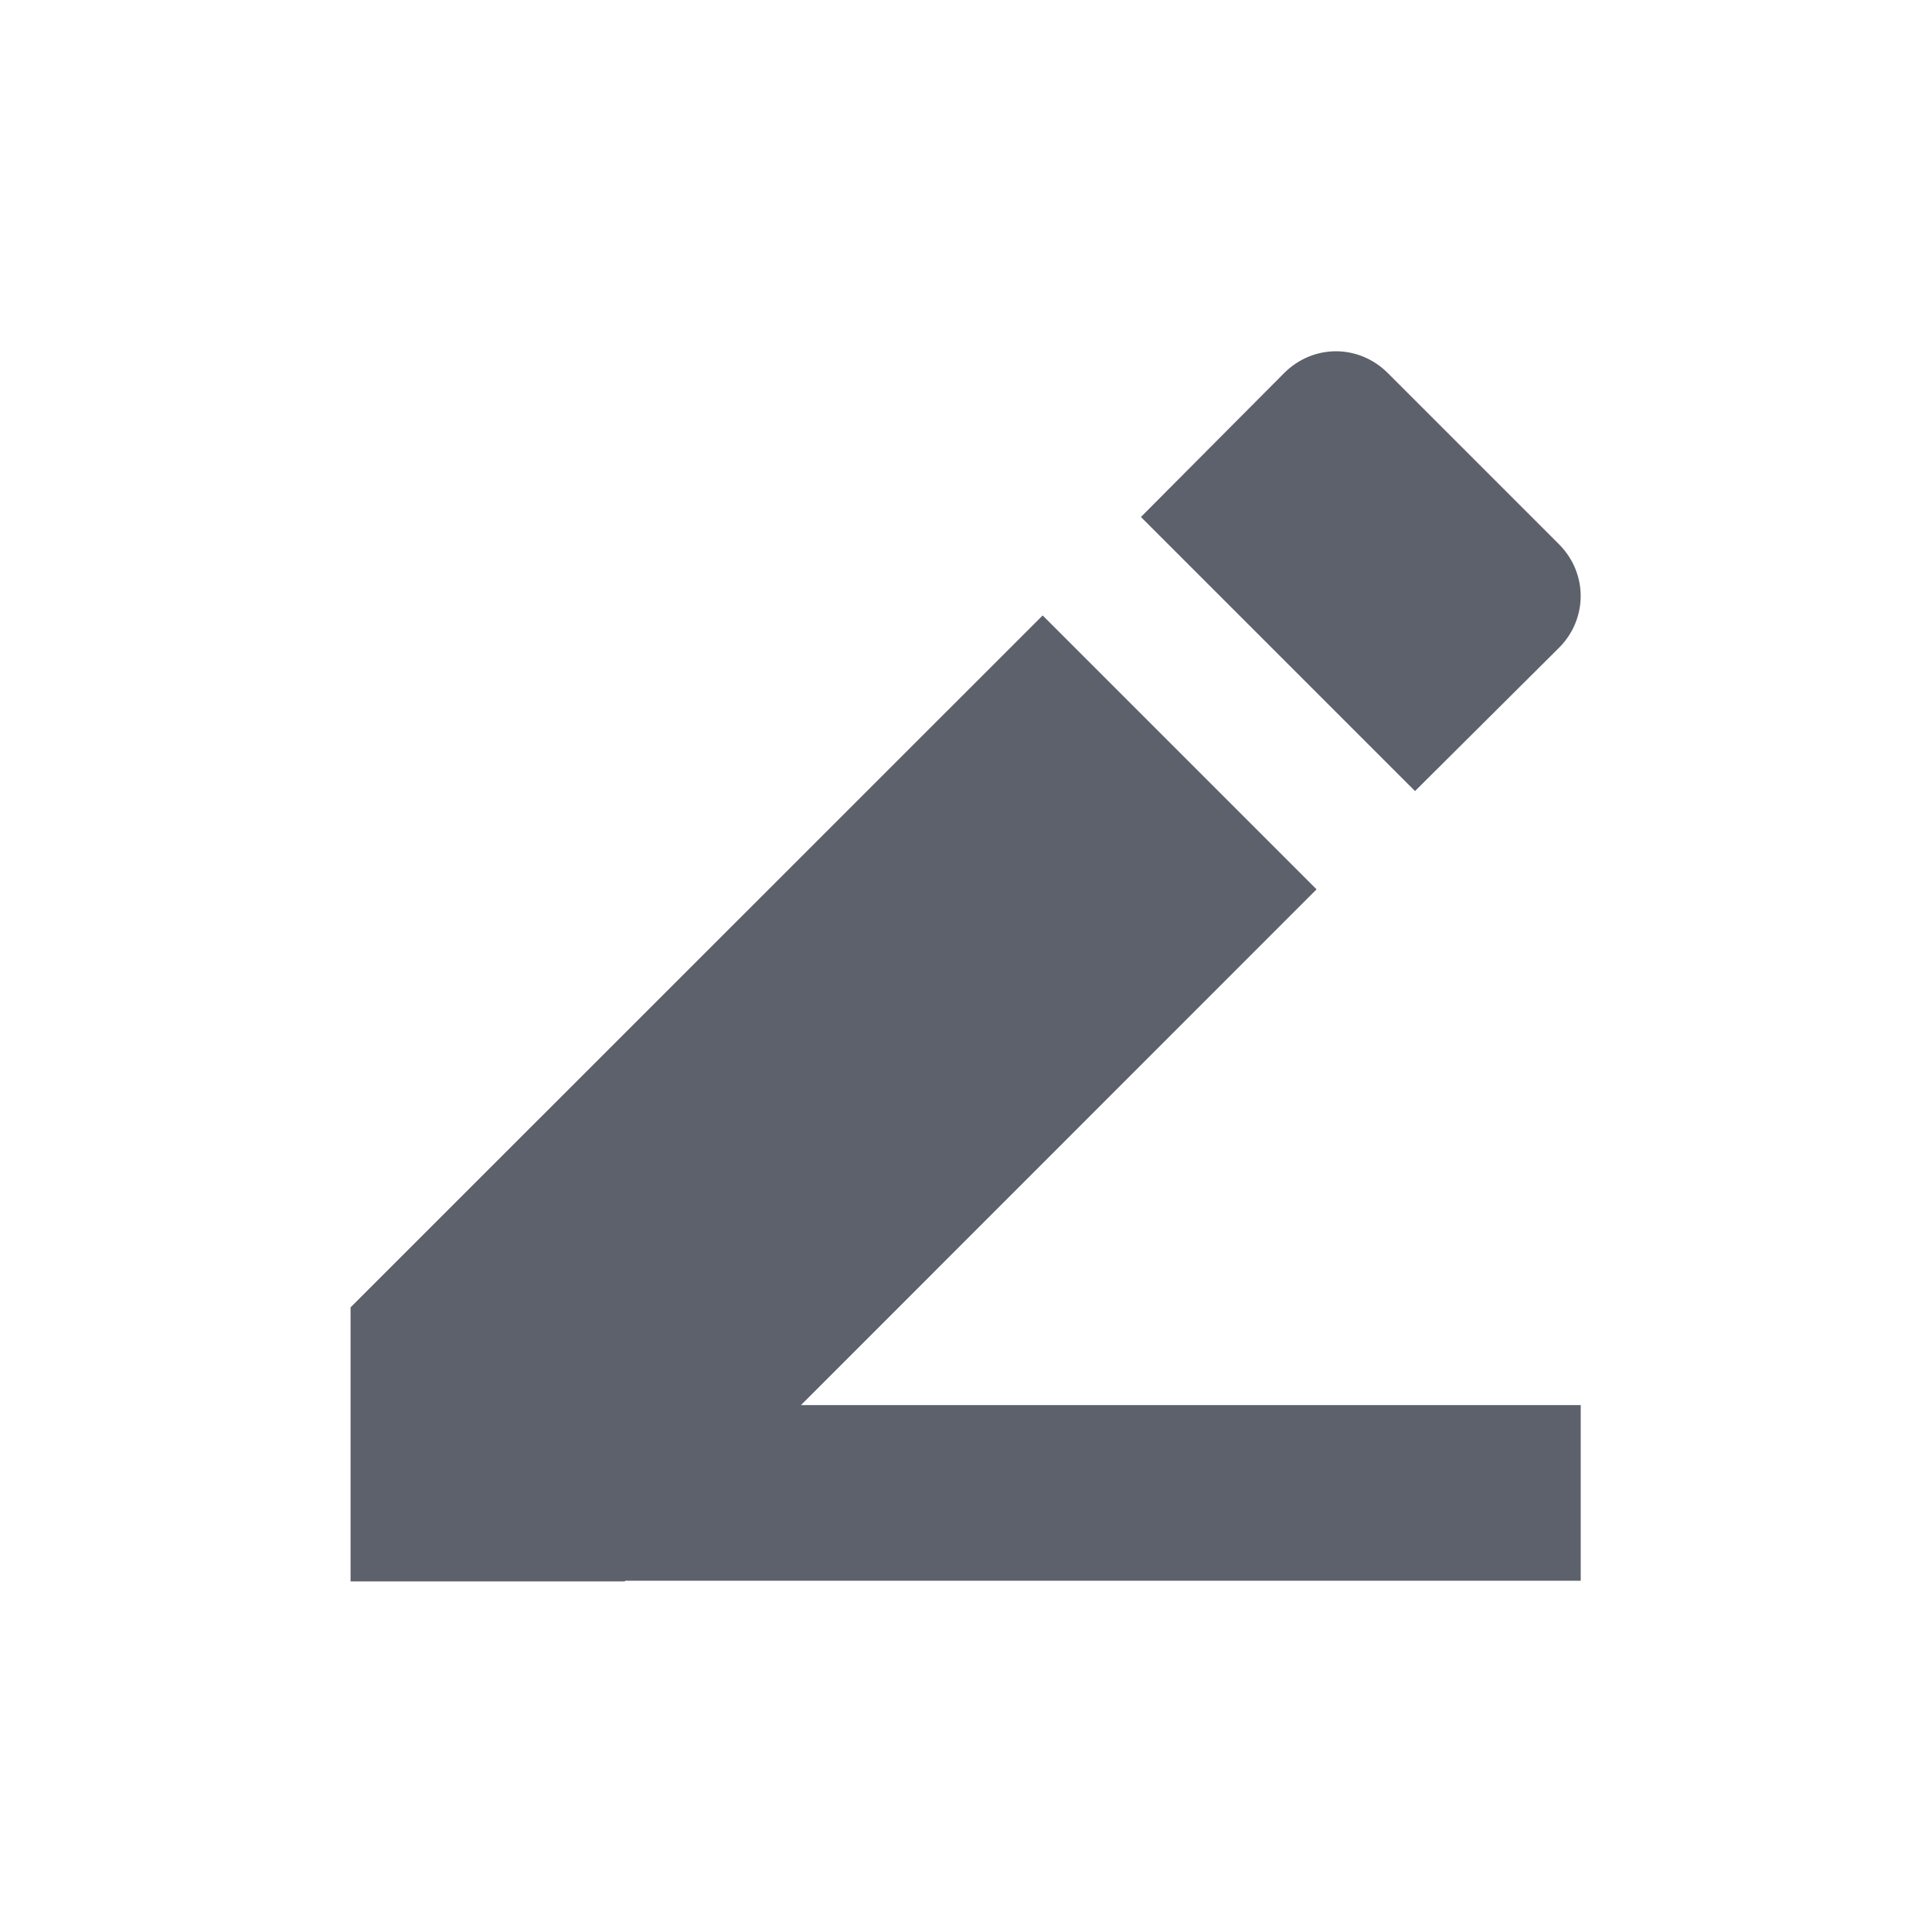
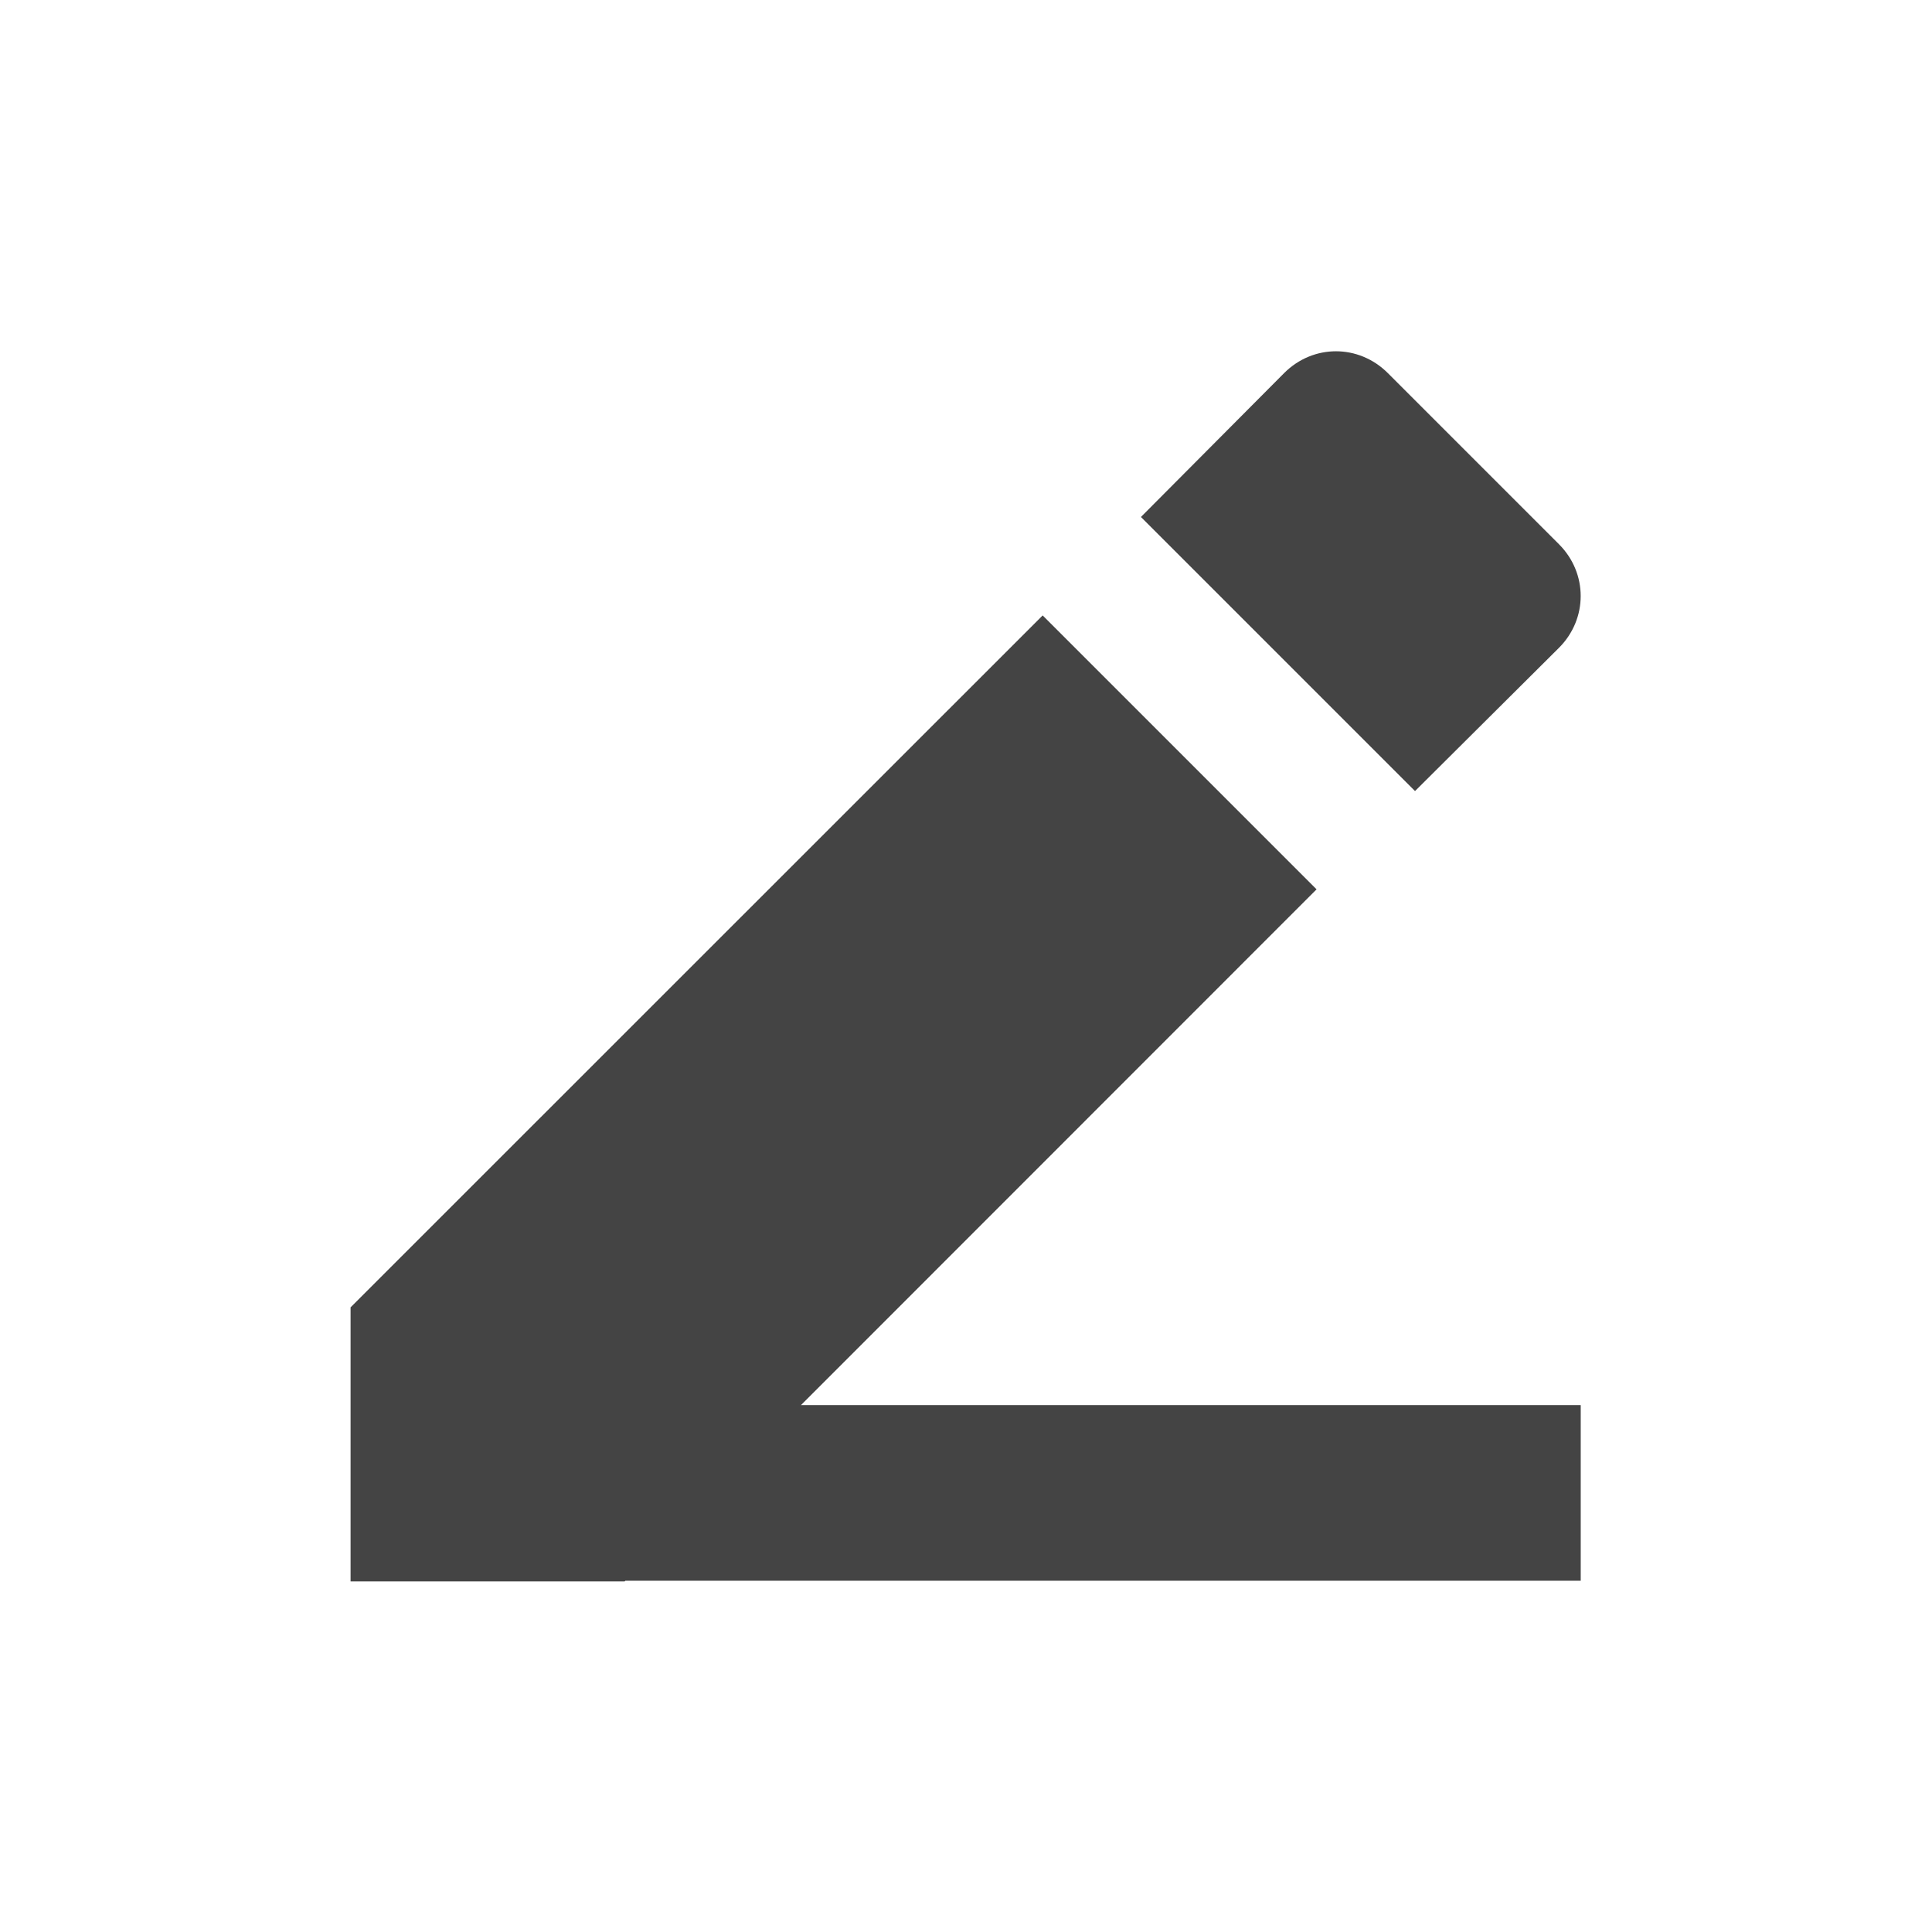
<svg xmlns="http://www.w3.org/2000/svg" width="22" height="22" viewBox="0 0 22 22">
  <defs>
    <style type="text/css" id="current-color-scheme">
-    .ColorScheme-Text { color:#5c616c; } .ColorScheme-Highlight { color:#5294e2; } .ColorScheme-ButtonBackground { color:#d3dae3; }
+    .ColorScheme-Text { color:#444444; } .ColorScheme-Highlight { color:#4285f4; } .ColorScheme-ButtonBackground { color:#dfdfdf; }
  </style>
  </defs>
  <path style="fill:currentColor;opacity:1" class="ColorScheme-Text" transform="translate(3 3)" d="m12.213 1c-0.213 0-0.425 0.083-0.59 0.248l-1.631 1.639 3.121 3.121 1.639-1.631c0.33-0.33 0.33-0.85 0-1.18l-1.949-1.949c-0.165-0.165-0.378-0.248-0.59-0.248zm-3.34 3.008l-7.881 7.879-0 3.121h3.121l0.008-0.008h10.879v-2h-8.879l5.871-5.873-3.119-3.119z" />
</svg>
